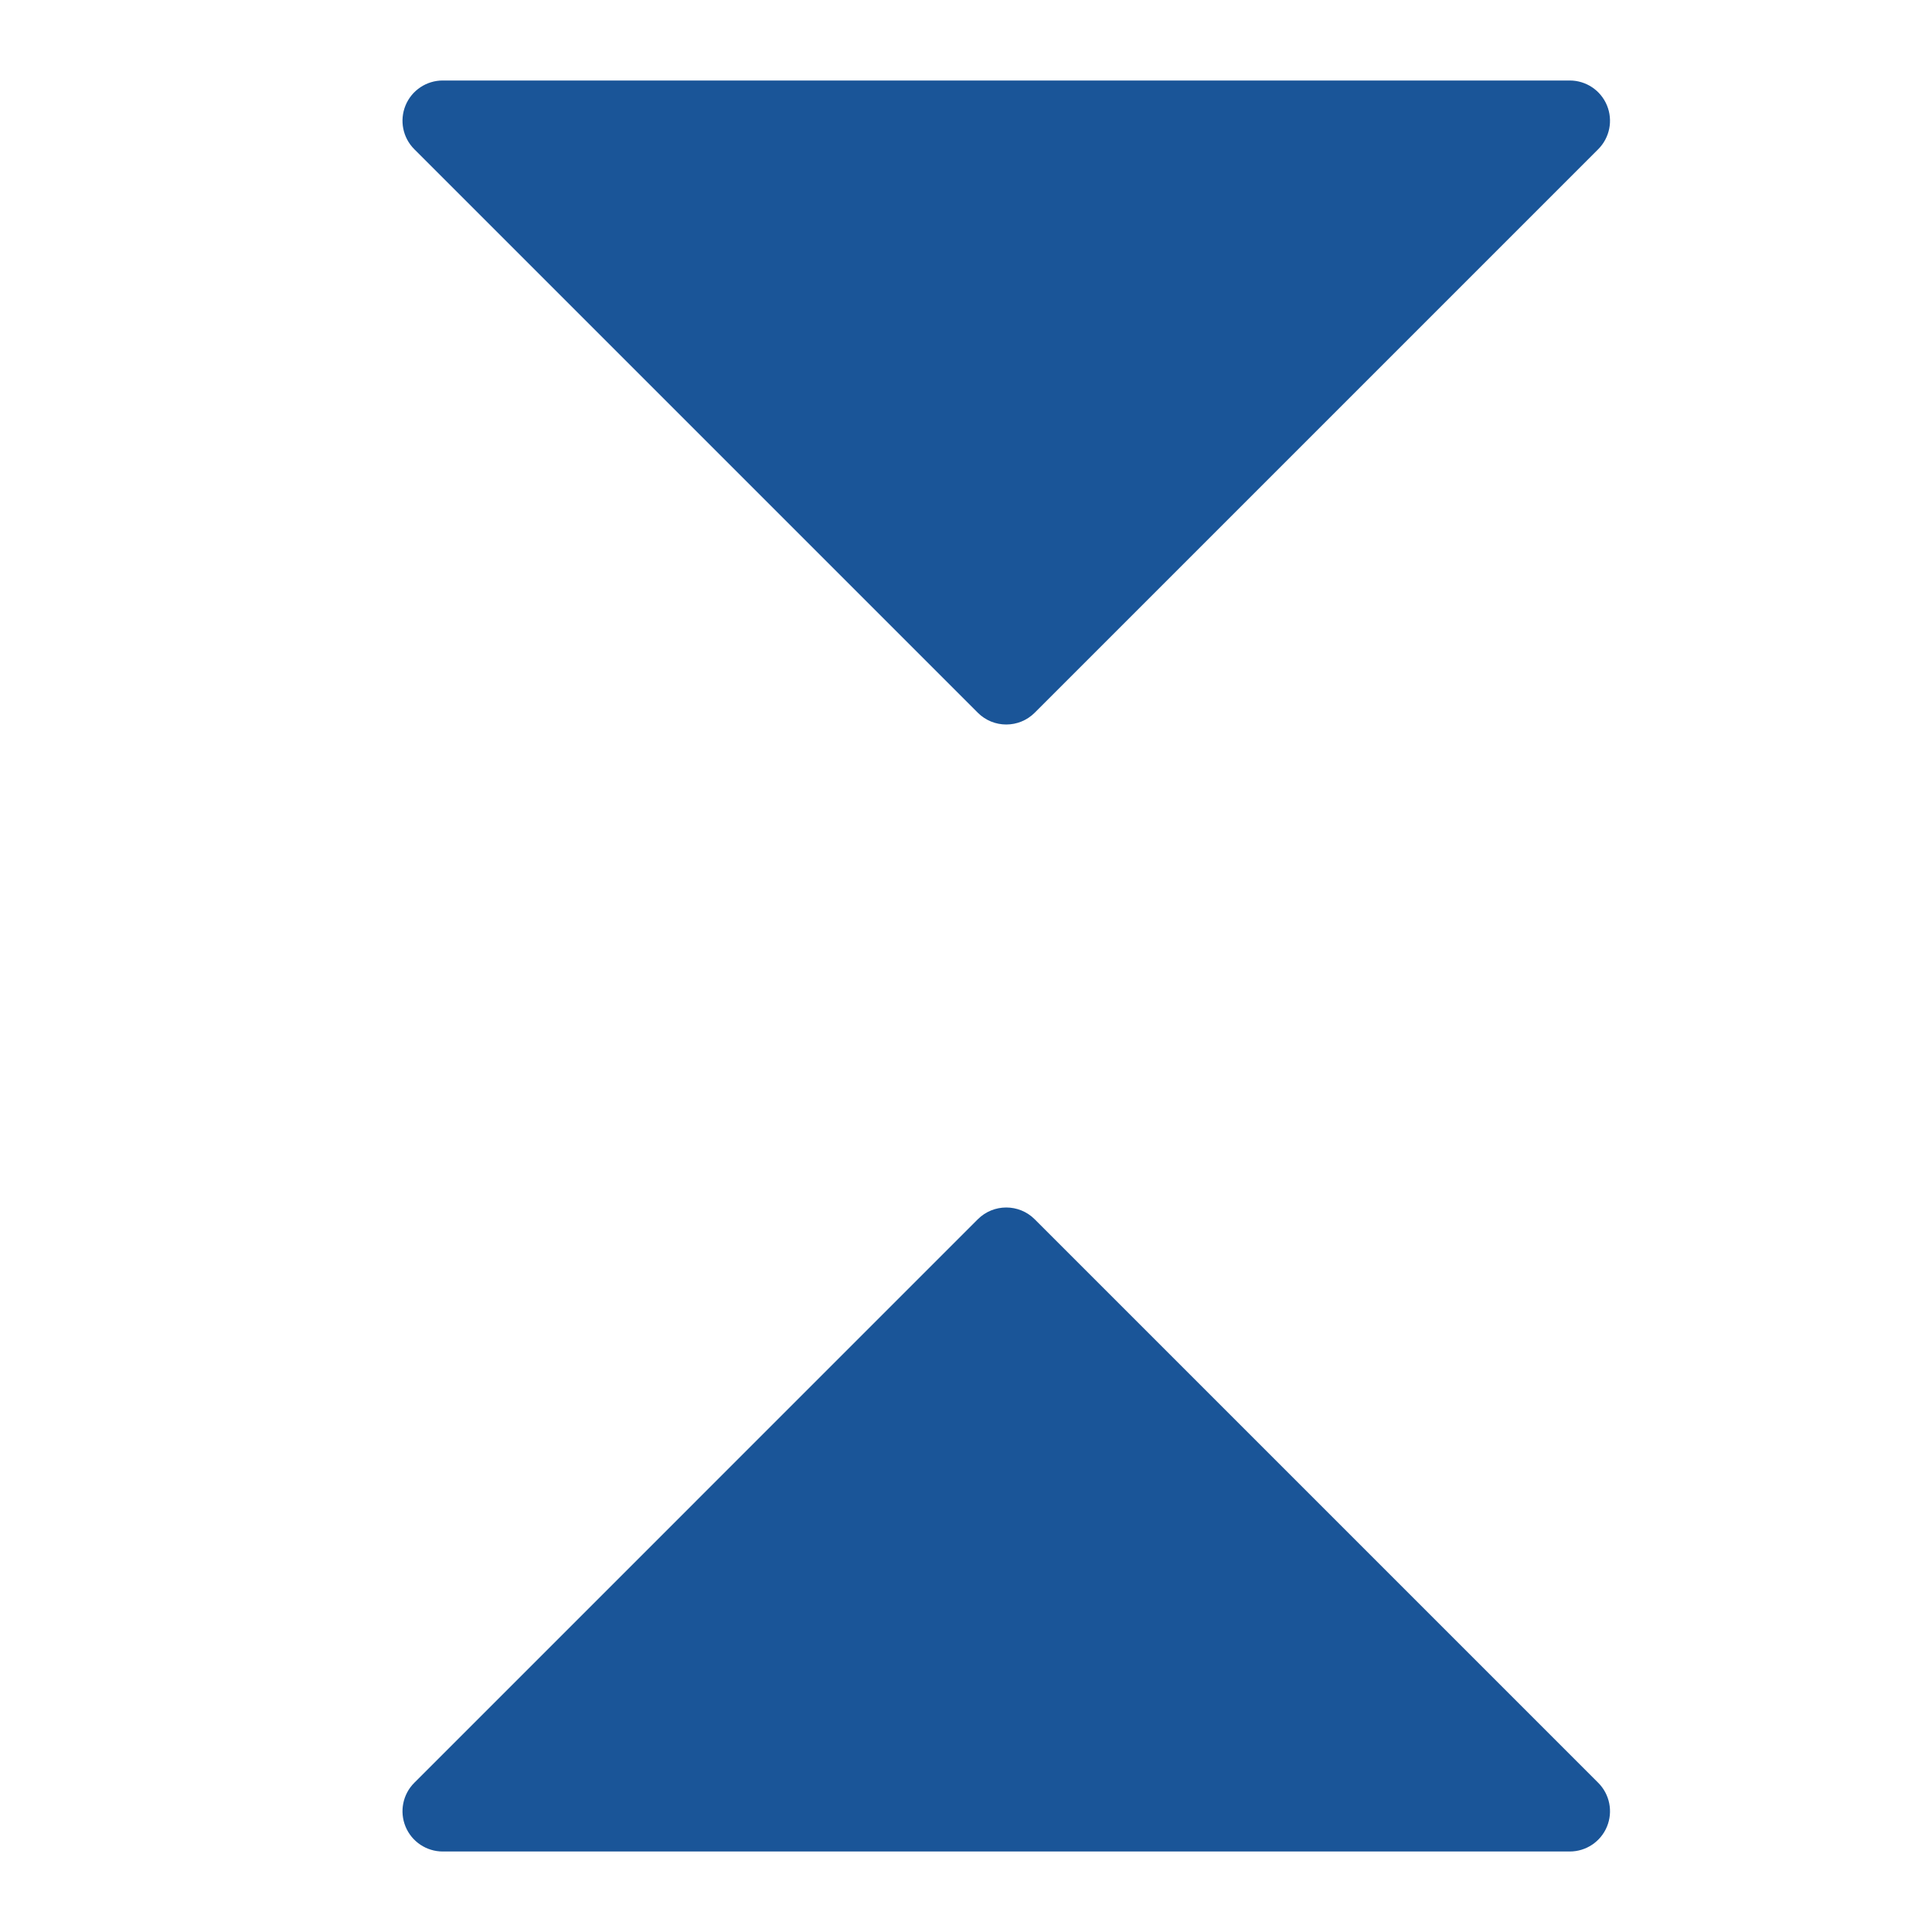
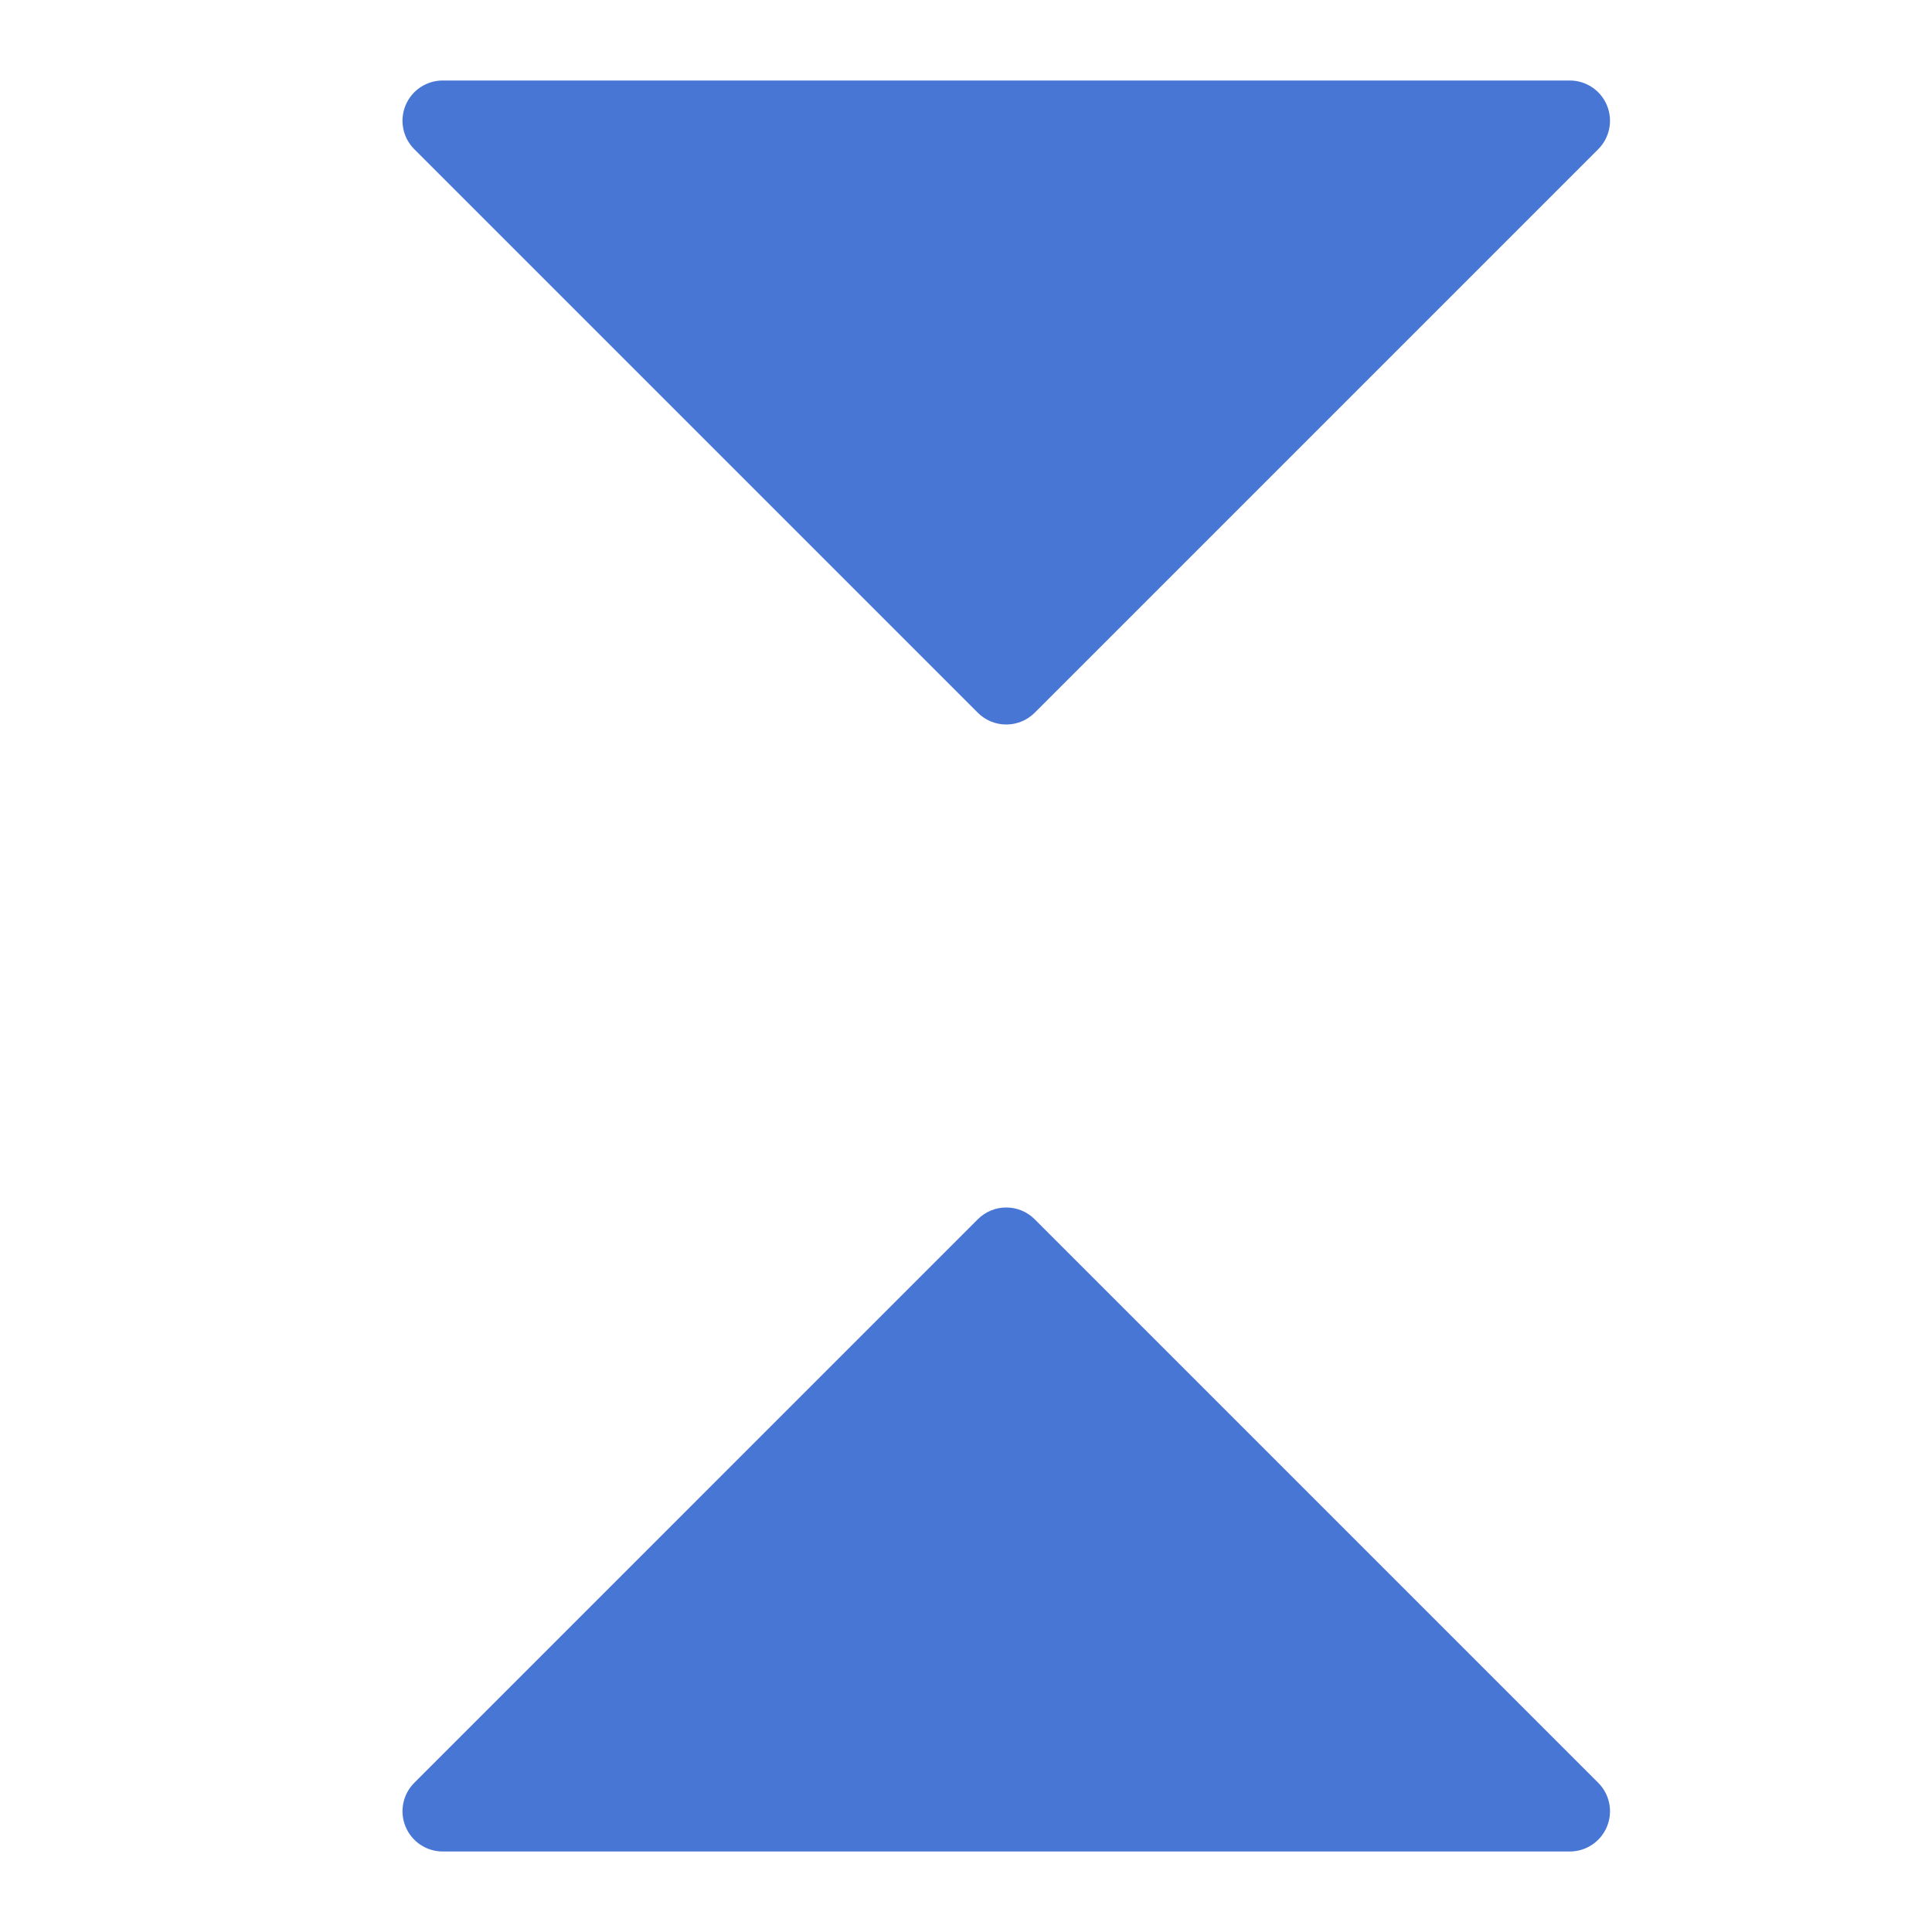
<svg xmlns="http://www.w3.org/2000/svg" t="1706151814264" class="icon" viewBox="0 0 1024 1024" version="1.1" p-id="5885" width="16" height="16">
-   <path d="M847.087 944.913A21.333 21.333 0 0 1 832 981.333H234.667a21.333 21.333 0 0 1-15.087-36.42l298.667-298.667a21.333 21.333 0 0 1 30.173 0zM518.247 377.753a21.333 21.333 0 0 0 30.173 0l298.667-298.667A21.333 21.333 0 0 0 832 42.667H234.667a21.333 21.333 0 0 0-15.087 36.42z" fill="#1A5598" p-id="5886" />
+   <path d="M847.087 944.913A21.333 21.333 0 0 1 832 981.333H234.667a21.333 21.333 0 0 1-15.087-36.42l298.667-298.667a21.333 21.333 0 0 1 30.173 0zM518.247 377.753a21.333 21.333 0 0 0 30.173 0l298.667-298.667A21.333 21.333 0 0 0 832 42.667H234.667a21.333 21.333 0 0 0-15.087 36.42z" fill="#4876D5" p-id="5886" />
</svg>
